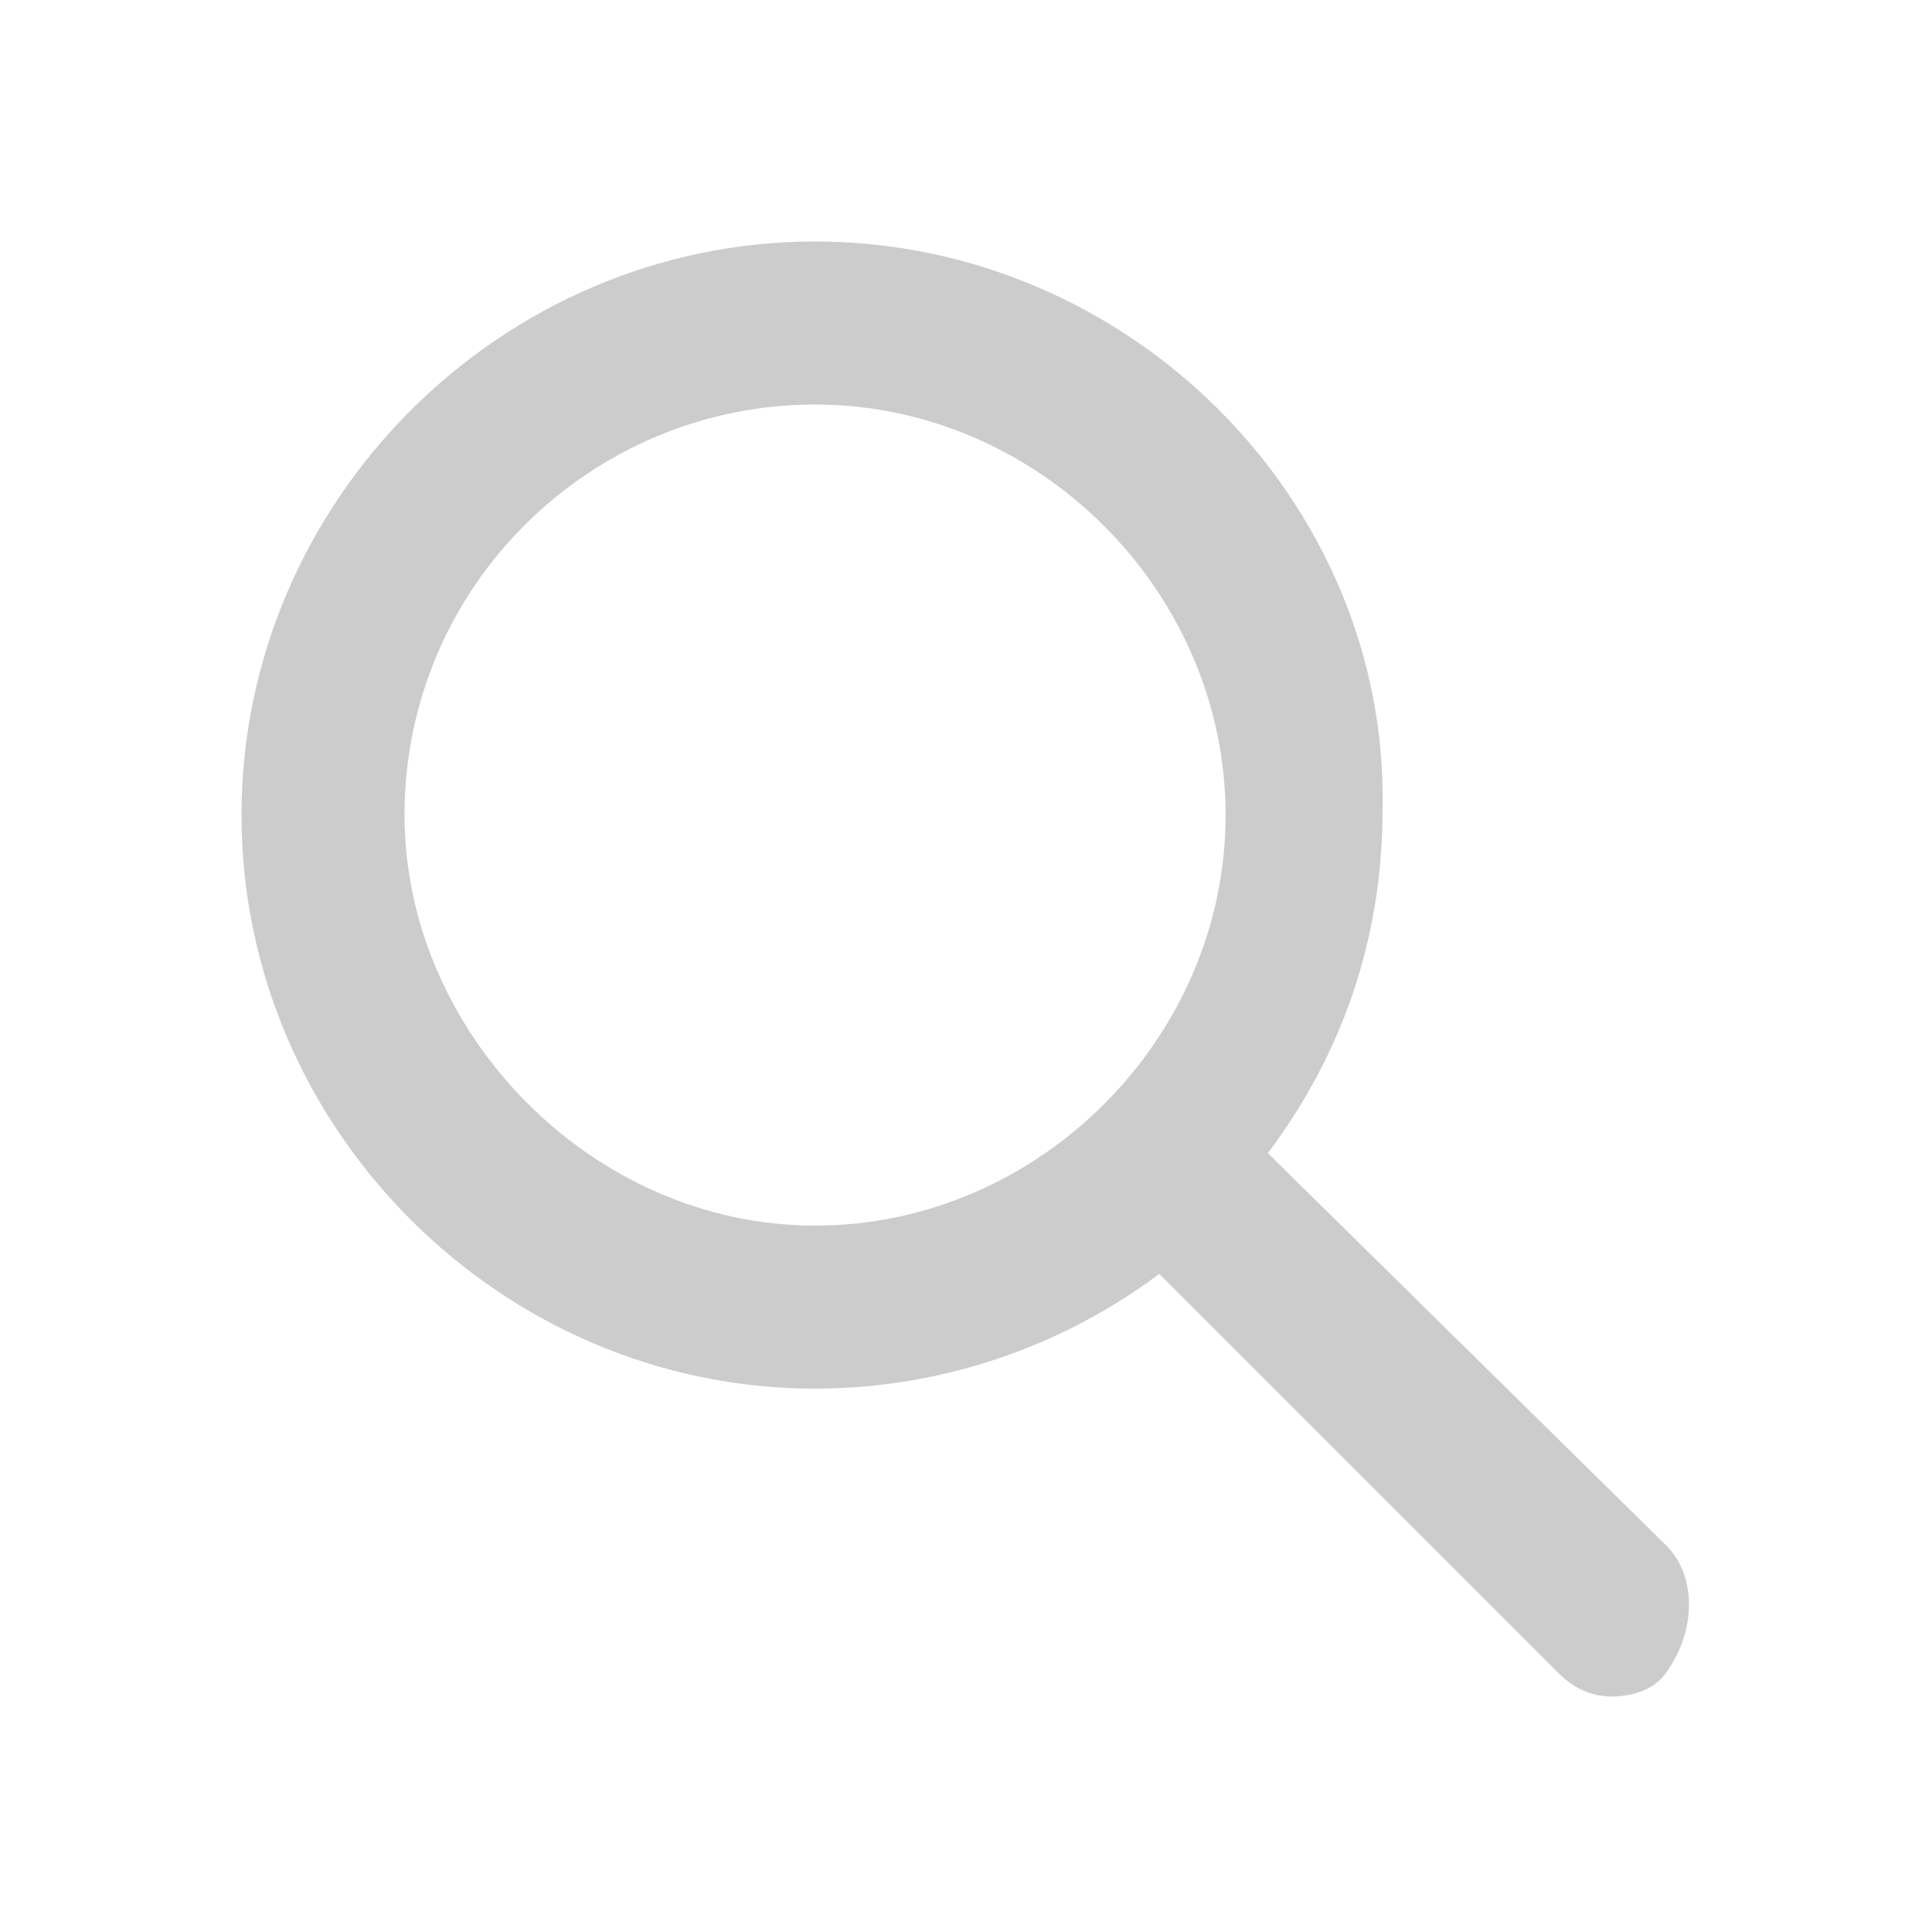
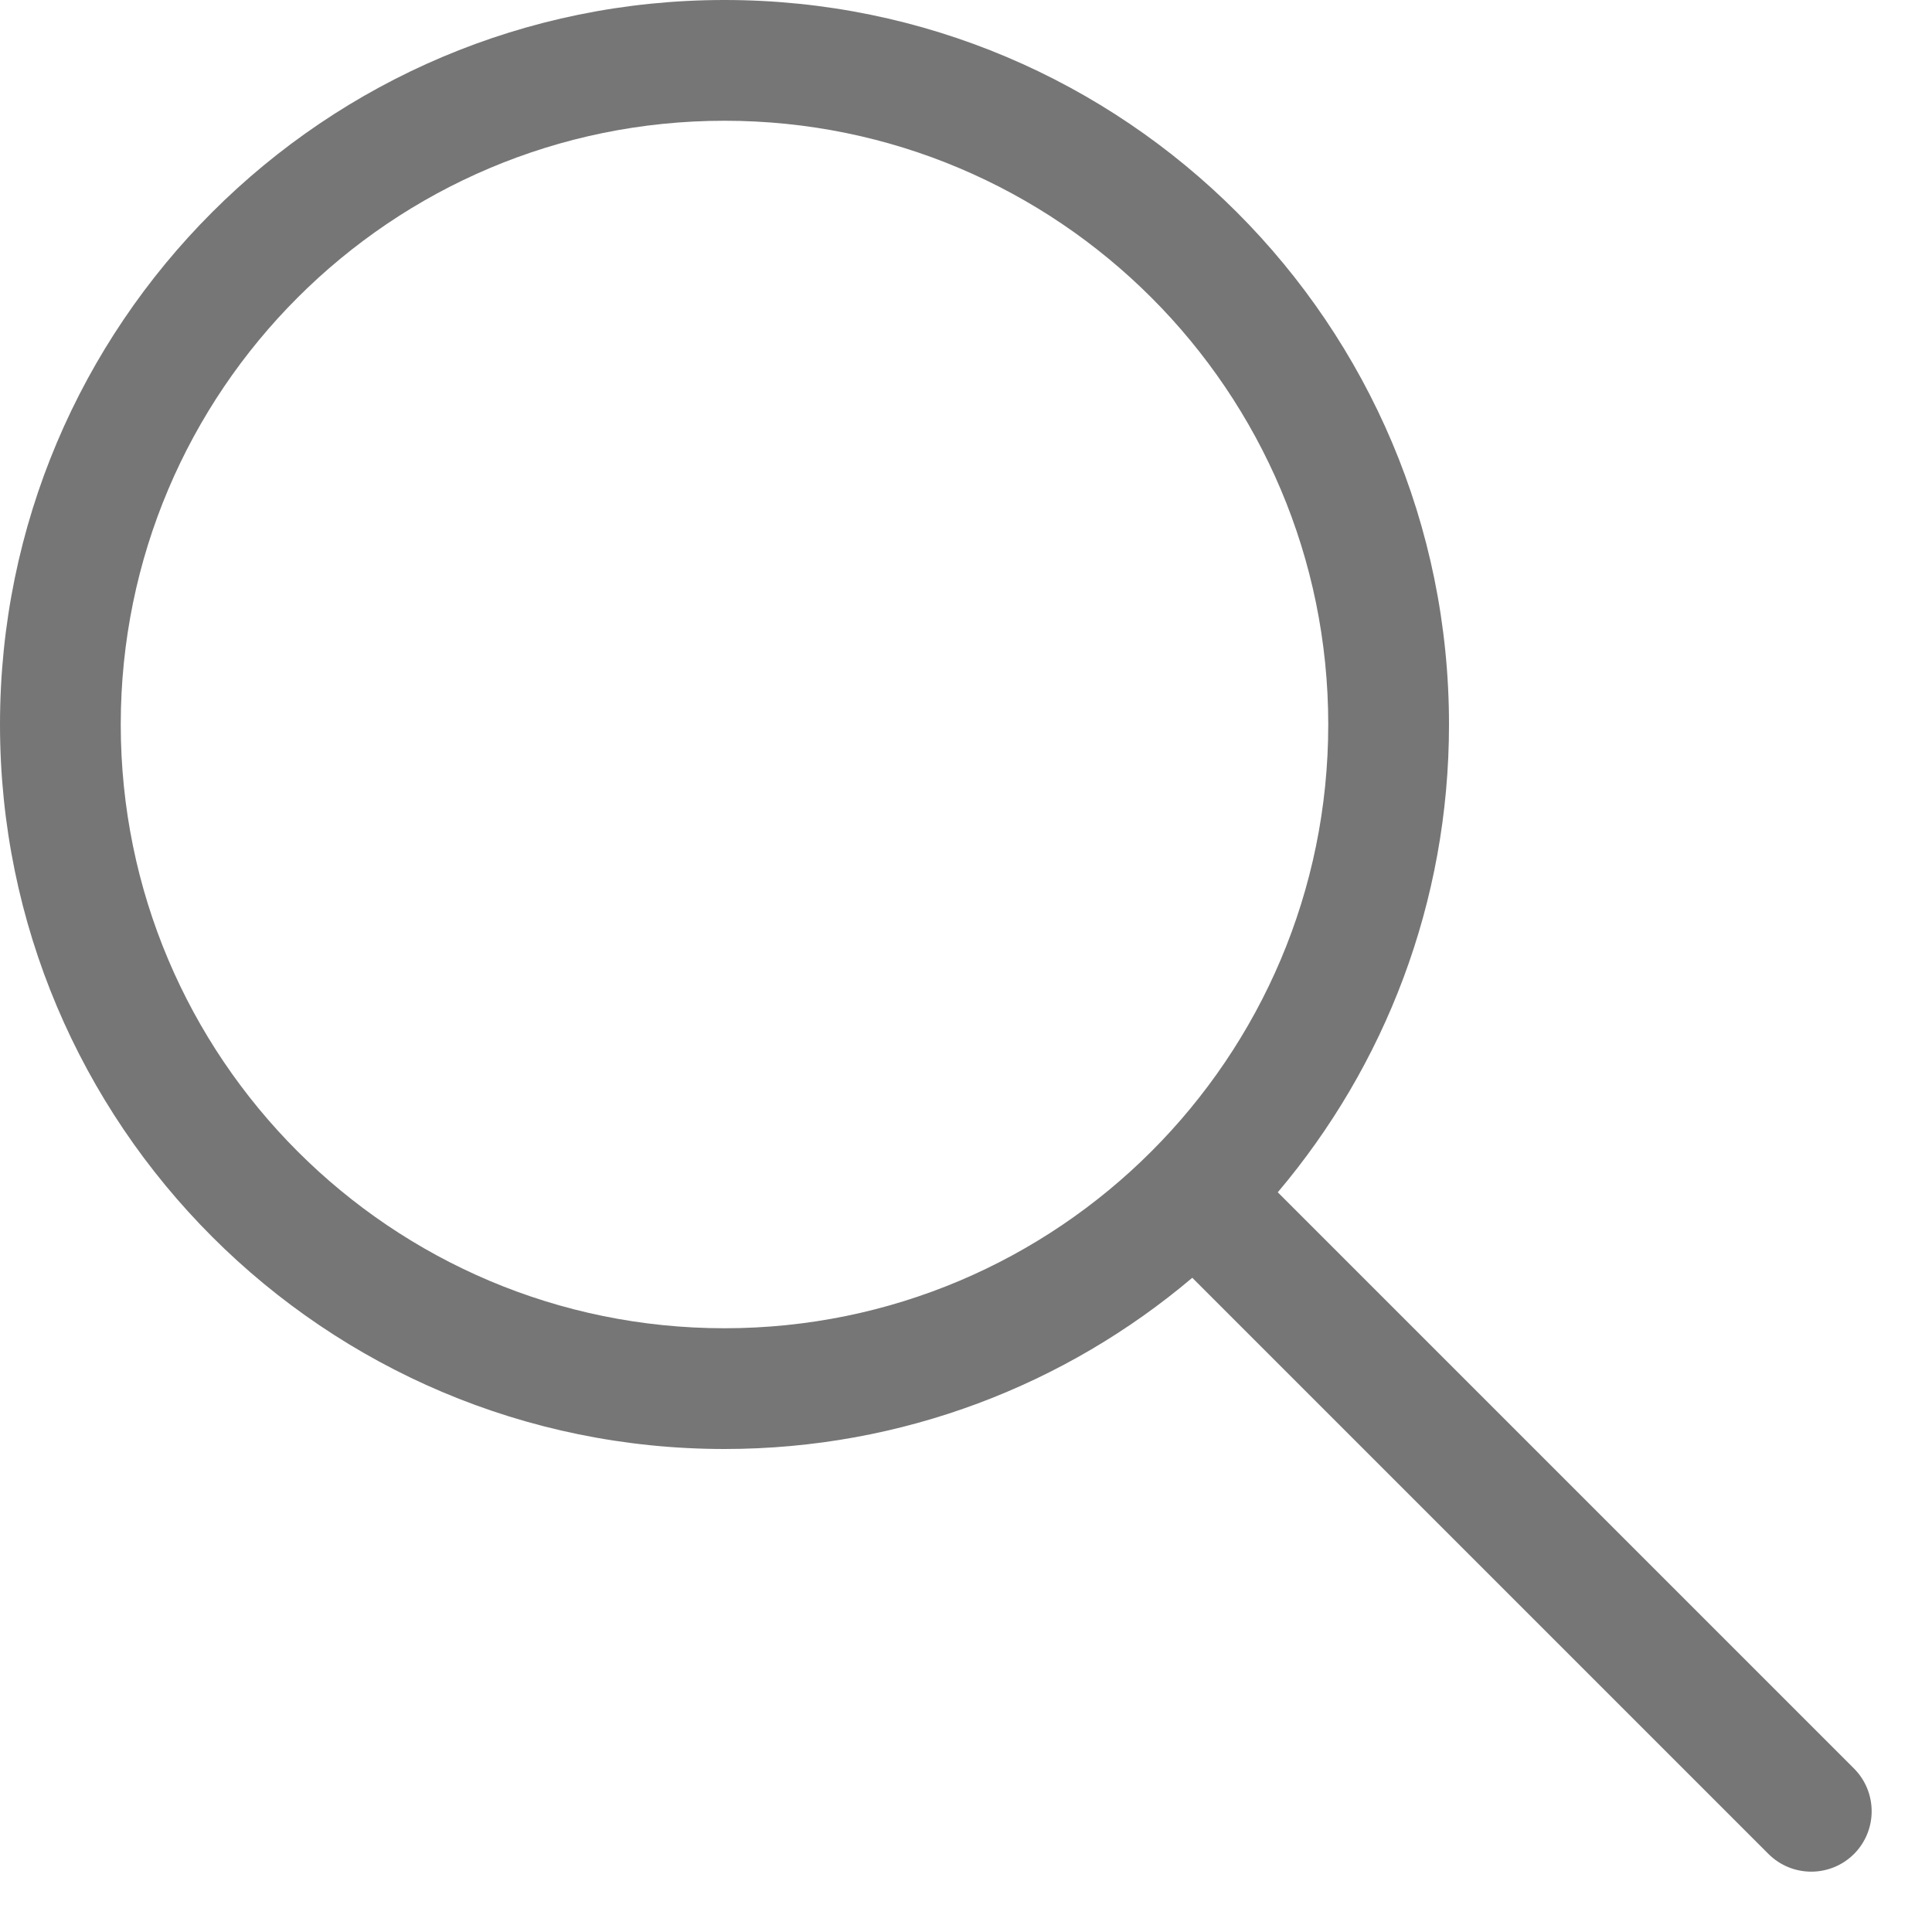
- <svg xmlns="http://www.w3.org/2000/svg" width="32" height="32" viewBox="0 0 32 32" fill="none">
-   <path d="M27.6 25.6L21 19.1C22.2 17.5 22.9 15.6 22.9 13.4C23 8.3 18.7 4 13.5 4C8.3 4 4 8.3 4 13.5C4 18.7 8.3 23 13.5 23C15.6 23 17.6 22.3 19.2 21.1L25.8 27.7C26.1 28 26.4 28.1 26.7 28.1C27 28.1 27.4 28 27.6 27.7C28.1 27 28.1 26.1 27.6 25.6ZM6.7 13.5C6.7 9.7 9.8 6.7 13.5 6.7C17.2 6.7 20.3 9.8 20.3 13.5C20.3 17.2 17.2 20.3 13.5 20.3C9.8 20.3 6.7 17.1 6.7 13.5Z" fill="#CCCCCC" />
+ <svg xmlns="http://www.w3.org/2000/svg" width="16" height="16" viewBox="0 0 16 16" fill="none">
+   <g id="_Search - 16px icon">
+     <path id="Icon" fill-rule="evenodd" clip-rule="evenodd" d="M0 6C0 9.314 2.686 12 6 12C7.477 12 8.829 11.466 9.874 10.582L14.646 15.354C14.842 15.549 15.158 15.549 15.354 15.354C15.549 15.158 15.549 14.842 15.354 14.646L10.582 9.874C11.466 8.829 12 7.477 12 6C12 2.686 9.314 0 6 0C2.686 0 0 2.686 0 6ZM6 11C8.761 11 11 8.761 11 6C11 3.239 8.761 1 6 1C3.239 1 1 3.239 1 6C1 8.761 3.239 11 6 11Z" fill="#767676" />
+   </g>
</svg>
